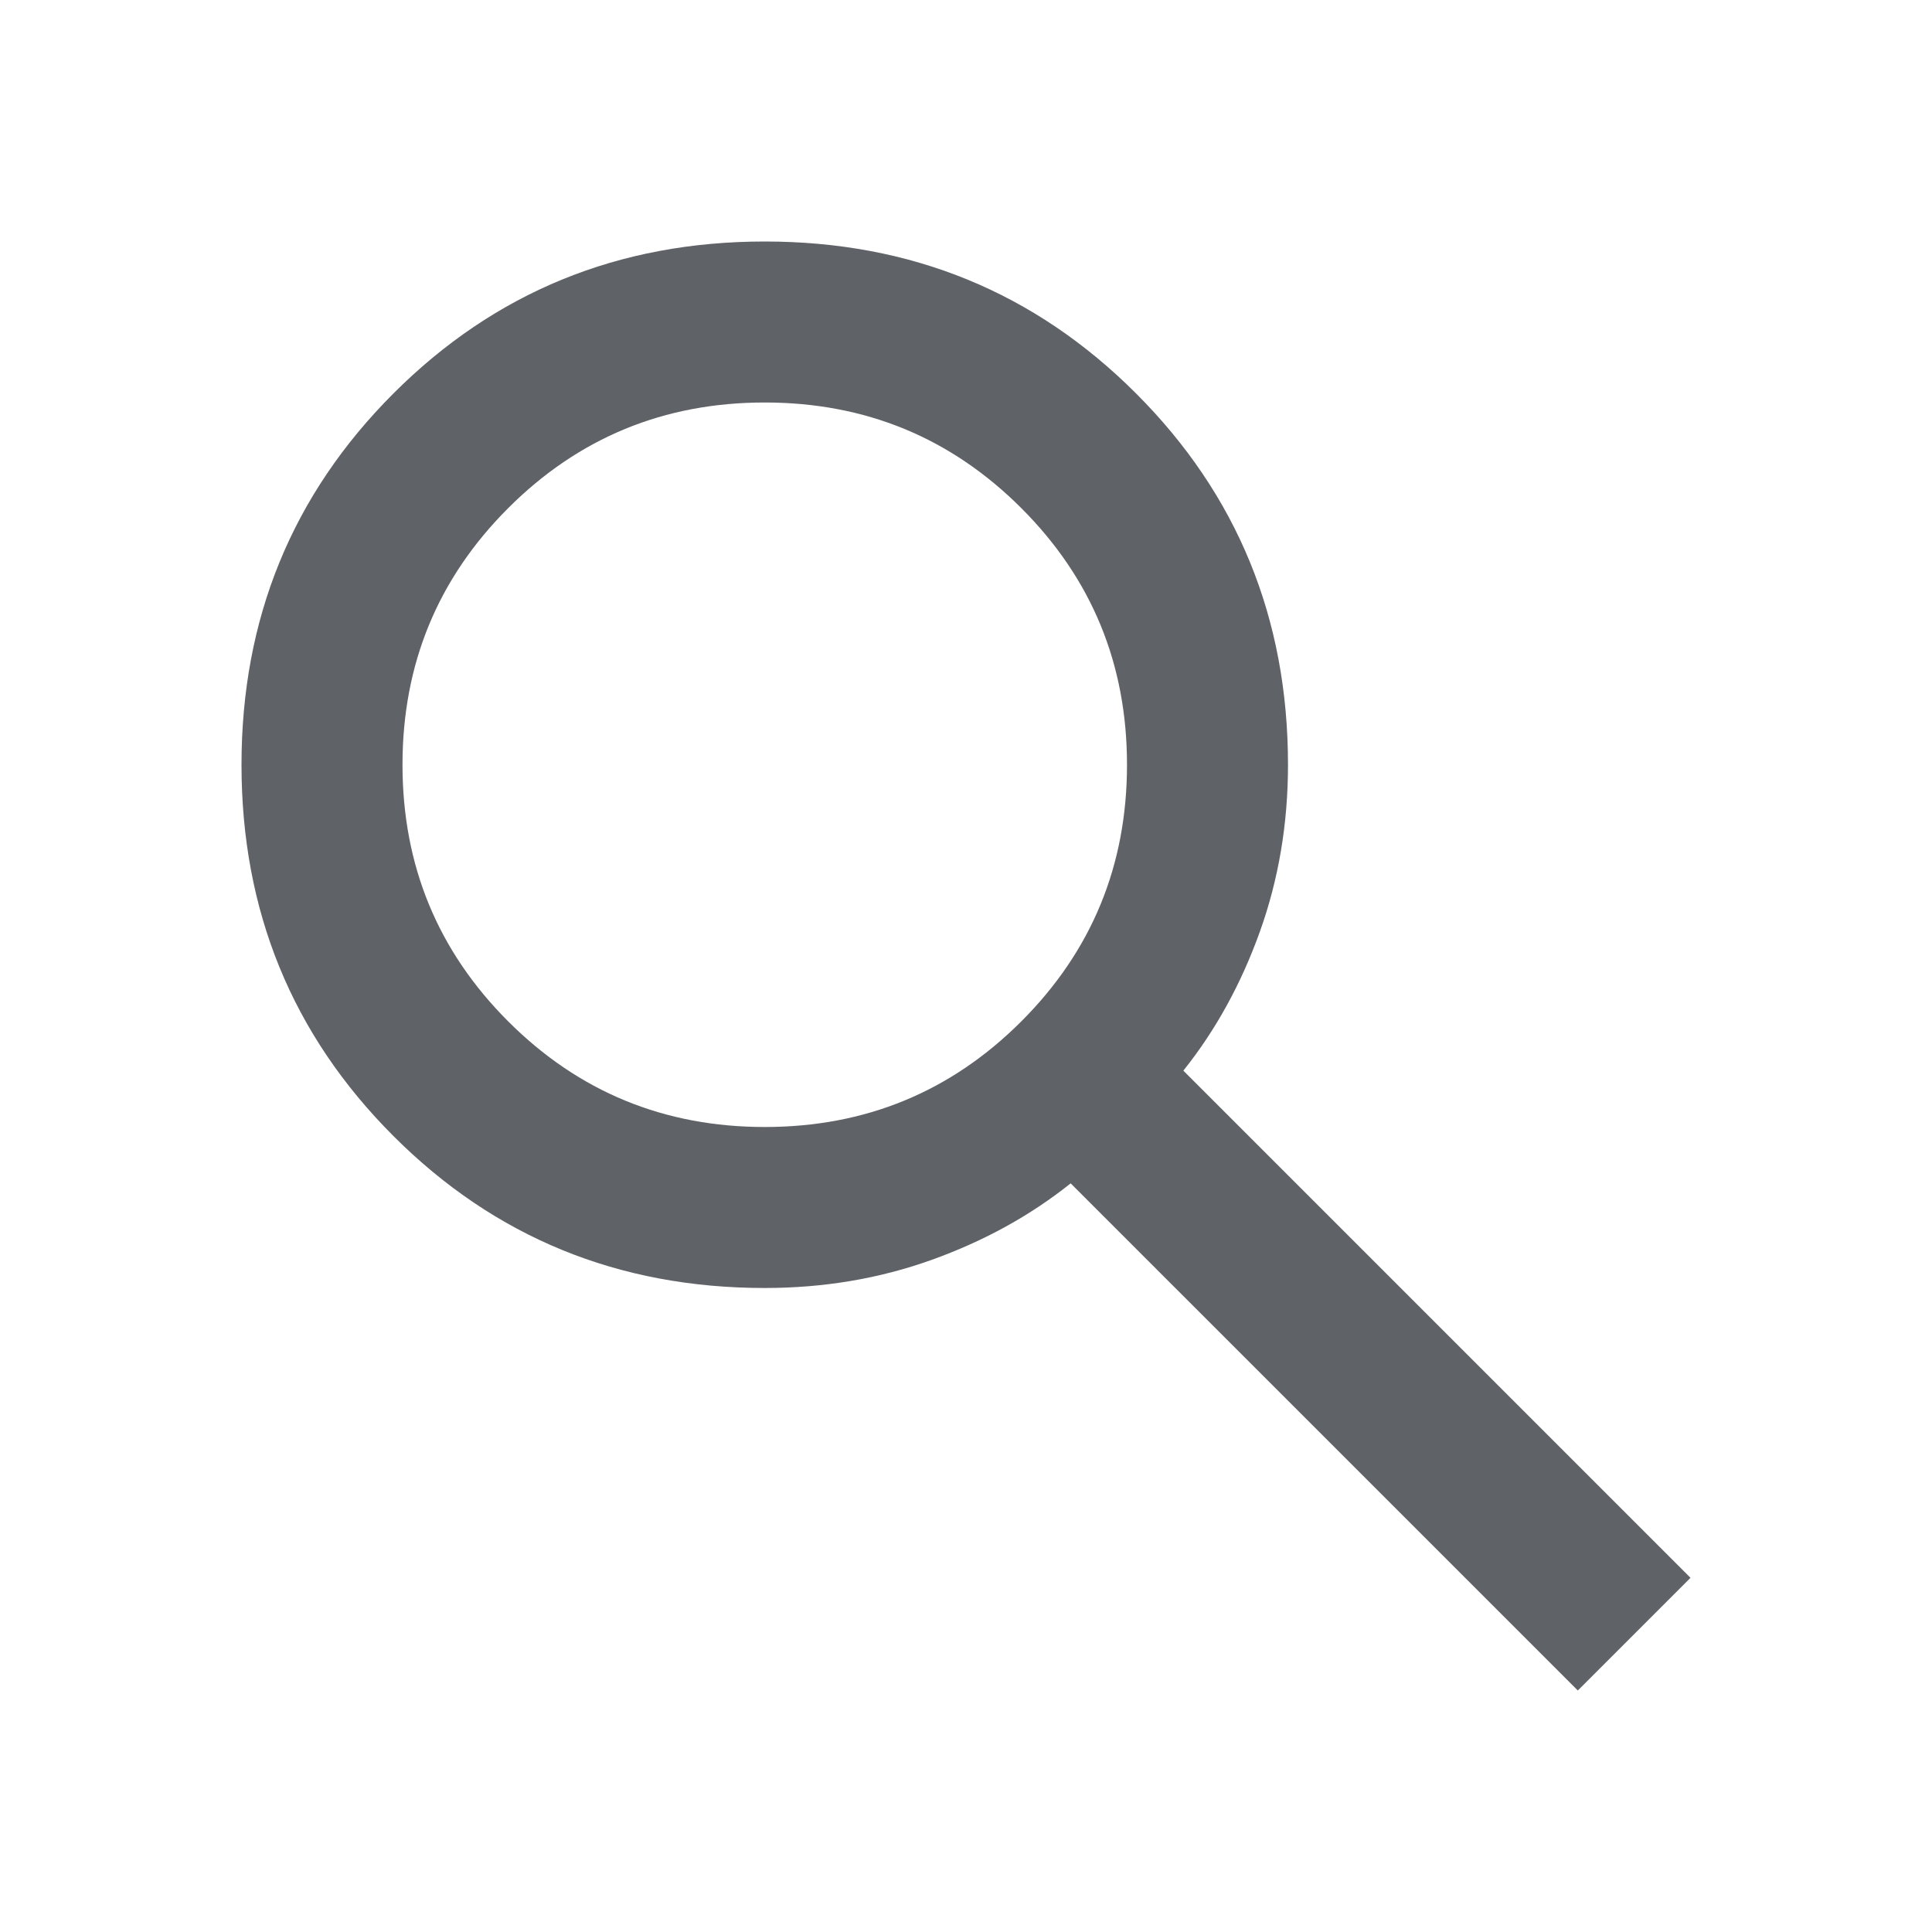
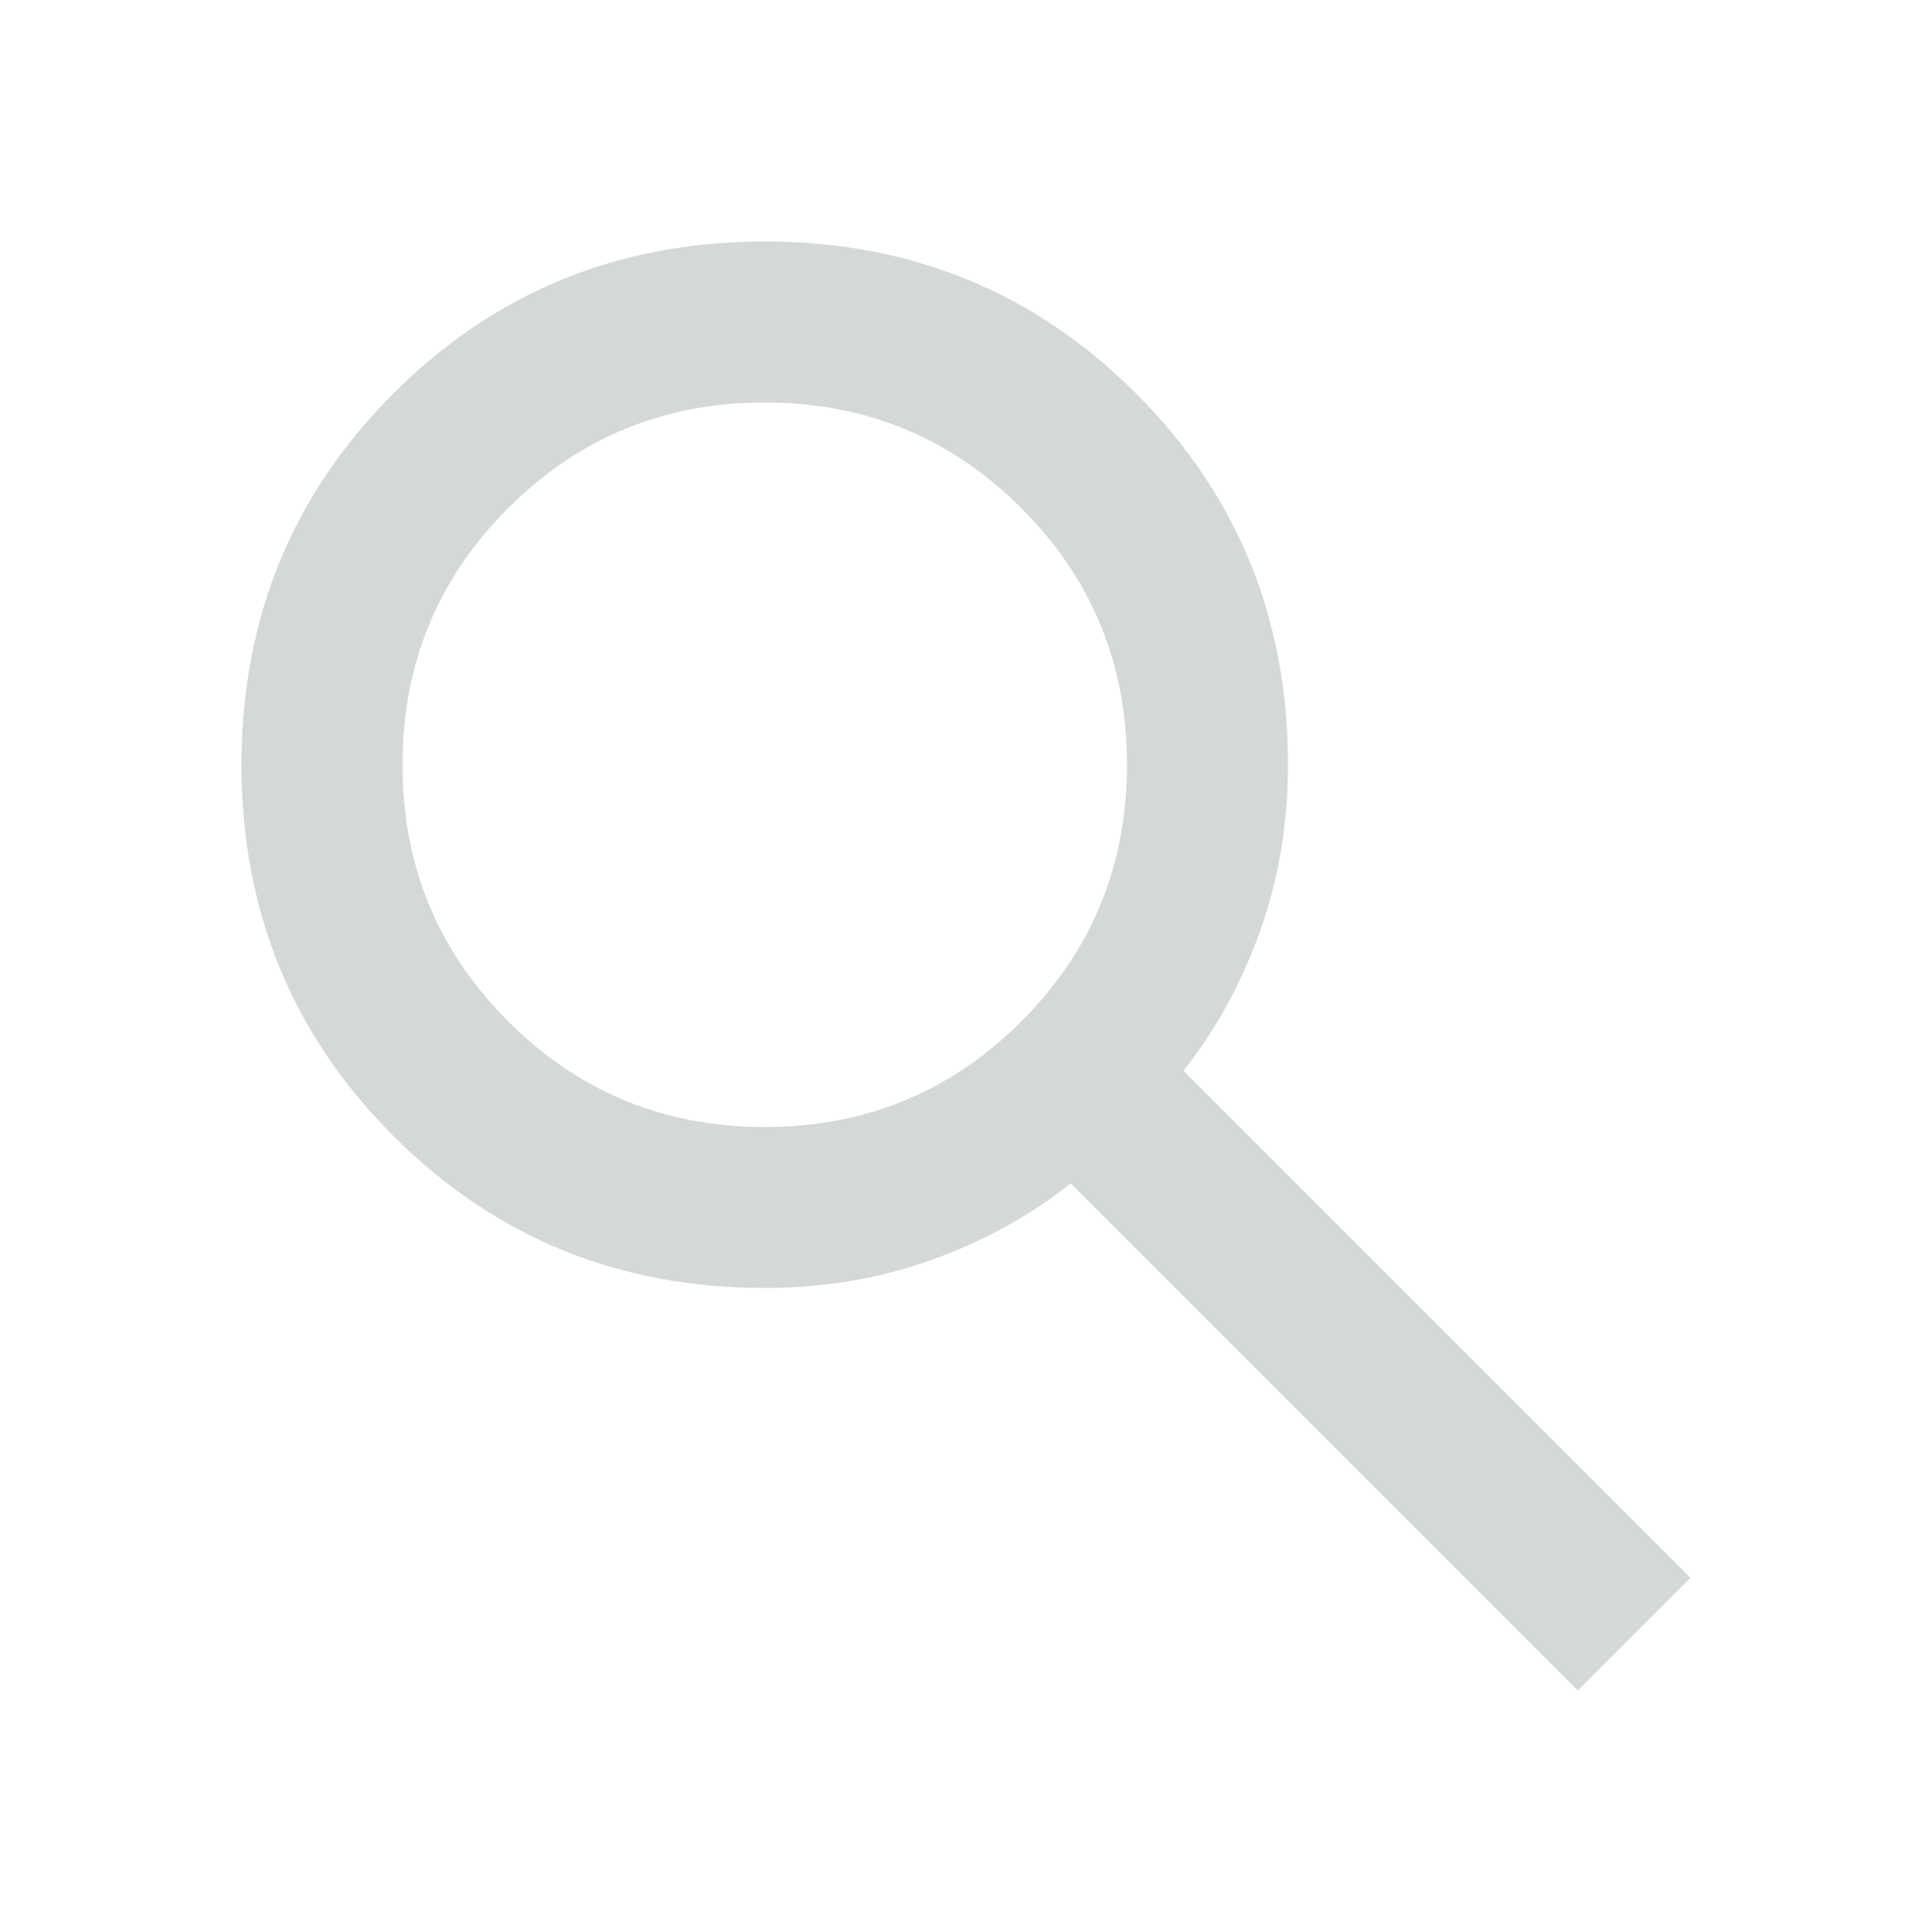
- <svg xmlns="http://www.w3.org/2000/svg" height="24px" viewBox="0 -960 960 960" width="24px" fill="#5f6368">
+ <svg xmlns="http://www.w3.org/2000/svg" height="24px" viewBox="0 -960 960 960" width="24px" fill="#D4D9D6">
  <path d="M784-120 532-372q-30 24-69 38t-83 14q-109 0-184.5-75.5T120-580q0-109 75.5-184.5T380-840q109 0 184.5 75.5T640-580q0 44-14 83t-38 69l252 252-56 56ZM380-400q75 0 127.5-52.5T560-580q0-75-52.5-127.5T380-760q-75 0-127.5 52.5T200-580q0 75 52.5 127.5T380-400Z" />
</svg>
